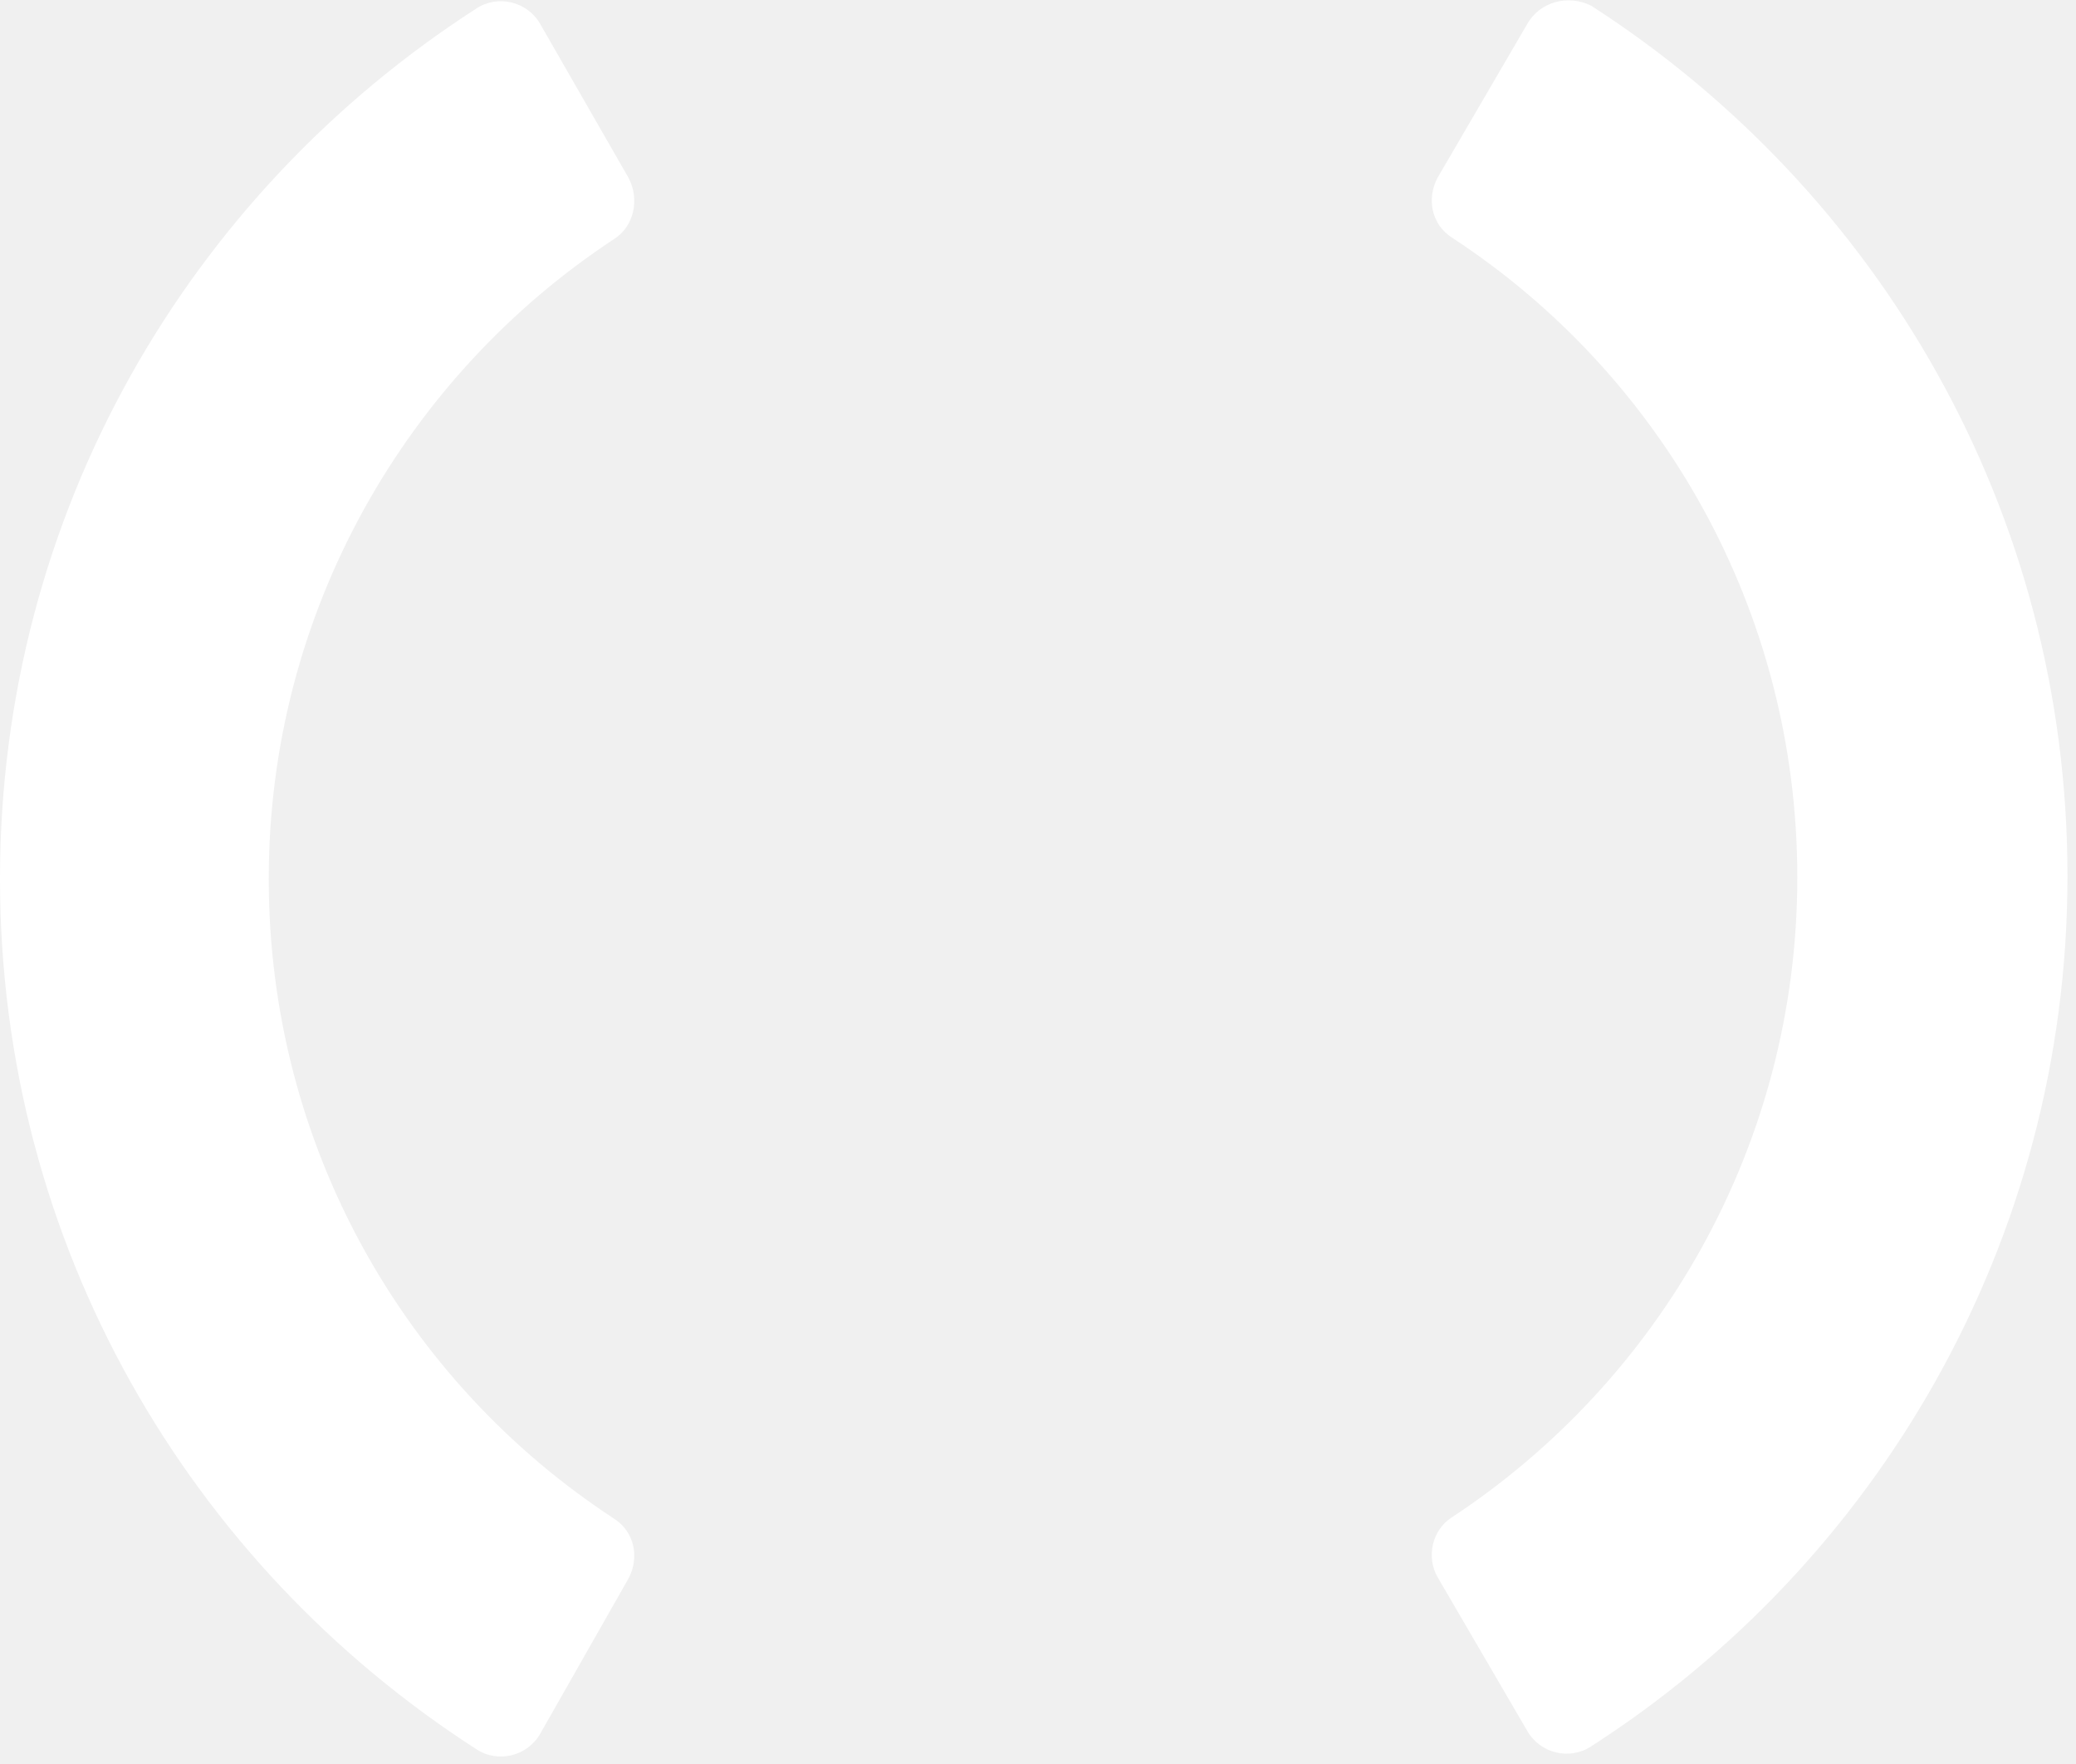
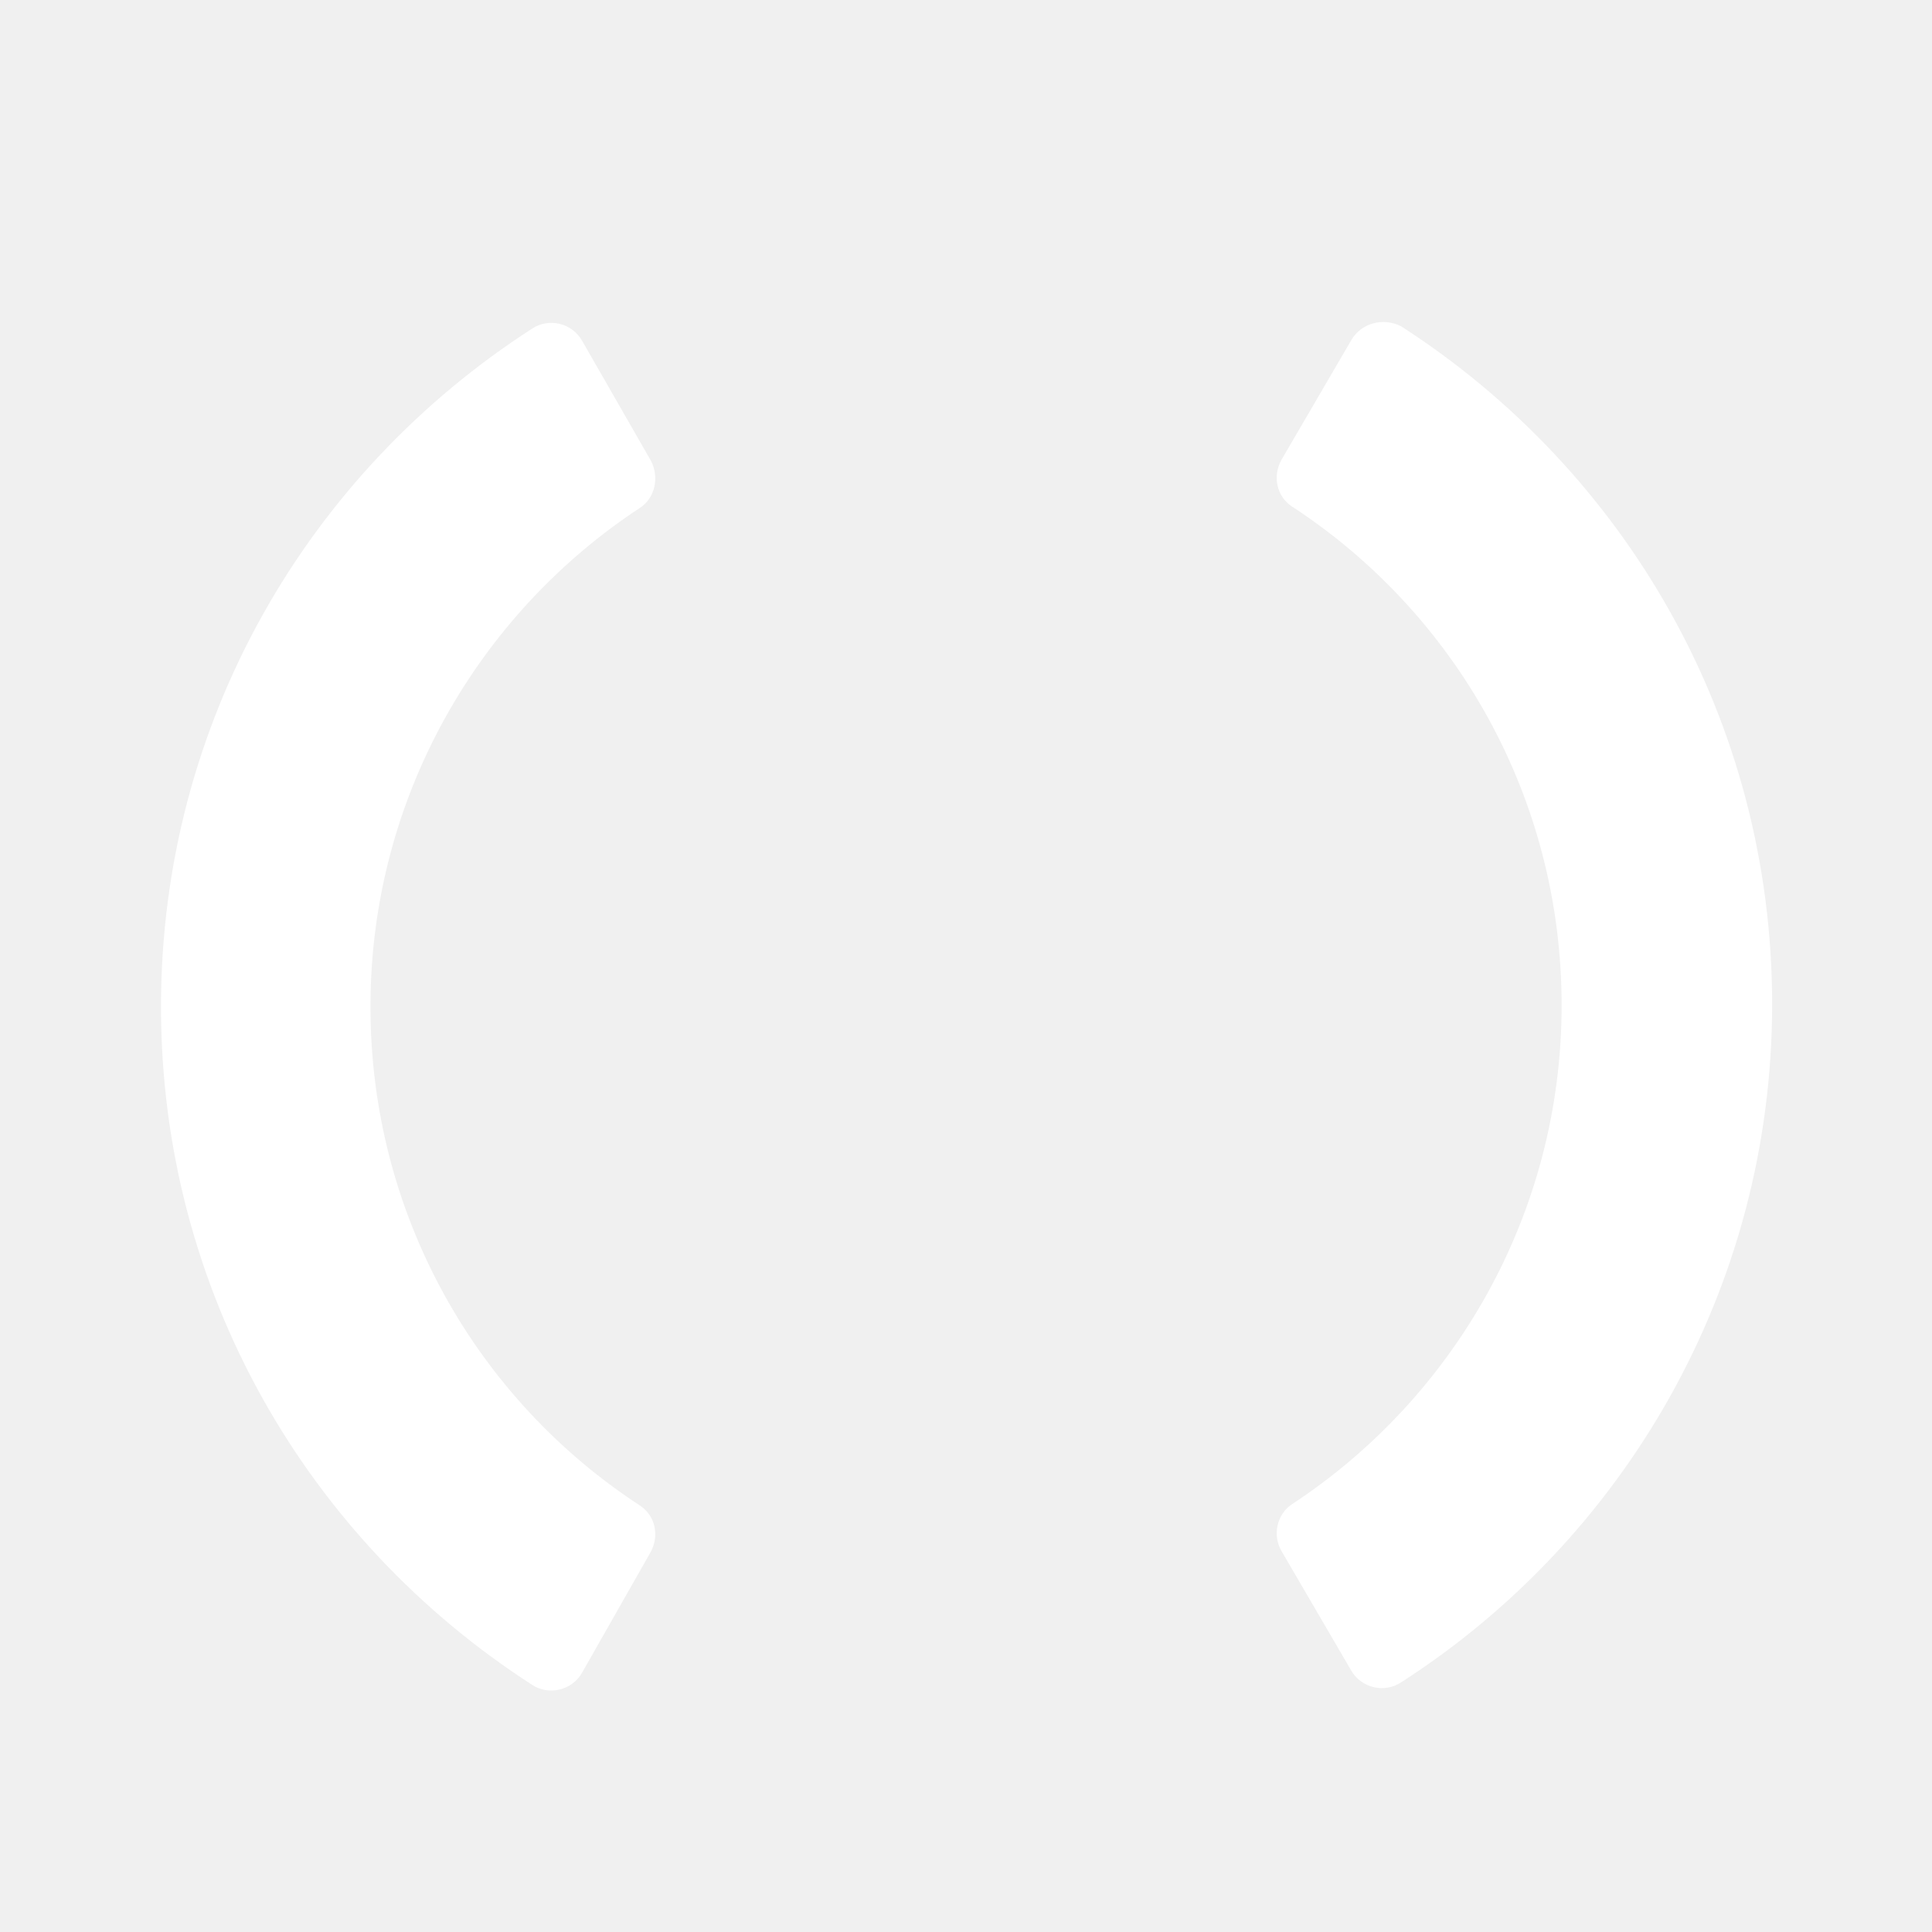
- <svg xmlns="http://www.w3.org/2000/svg" width="146" height="124" viewBox="0 0 146 124" fill="none">
-   <g clip-path="url(#clip0)">
-     <path fill-rule="evenodd" clip-rule="evenodd" d="M44.2 111C45 109.5 44.6 107.7 43.2 106.8C28.5 97.2 18.9 80.6 18.9 61.8C18.9 43 28.6 26.4 43.2 16.8C44.6 15.9 45 14 44.2 12.5L38 1.7C37.1 0.1 35 -0.4 33.5 0.6C13.3 13.6 0 36.1 0 61.8C0 87.5 13.3 110 33.5 123C35 124 37.1 123.5 38 121.9L44.2 111Z" fill="white" />
-     <path fill-rule="evenodd" clip-rule="evenodd" d="M107.4 1.7L101.1 12.5C100.3 14 100.7 15.8 102.1 16.7C116.8 26.3 126.4 42.9 126.4 61.7C126.4 80.5 116.7 97.1 102.1 106.7C100.7 107.6 100.3 109.5 101.1 110.9L107.4 121.7C108.3 123.3 110.4 123.8 111.9 122.8C132 109.9 145.4 87.3 145.4 61.6C145.4 35.9 132.1 13.4 111.9 0.4C110.3 -0.4 108.3 0.1 107.4 1.7Z" fill="white" />
-   </g>
-   <defs>
-     <clipPath id="clip0">
-       <rect width="145.4" height="123.5" fill="white" />
-     </clipPath>
-   </defs>
+ <svg xmlns="http://www.w3.org/2000/svg" width="24" height="24" viewBox="0 0 24 24" fill="none">
+   <path fill-rule="evenodd" clip-rule="evenodd" d="M8.084 19.278C8.194 19.071 8.139 18.824 7.946 18.7C5.923 17.378 4.602 15.093 4.602 12.506C4.602 9.918 5.937 7.633 7.946 6.311C8.139 6.188 8.194 5.926 8.084 5.72L7.231 4.233C7.107 4.013 6.818 3.944 6.611 4.082C3.831 5.871 2 8.968 2 12.506C2 16.043 3.831 19.14 6.611 20.93C6.818 21.067 7.107 20.998 7.231 20.778L8.084 19.278Z" fill="white" />
+   <path fill-rule="evenodd" clip-rule="evenodd" d="M16.783 4.231L15.916 5.717C15.806 5.924 15.861 6.171 16.054 6.295C18.077 7.617 19.399 9.902 19.399 12.489C19.399 15.077 18.063 17.362 16.054 18.683C15.861 18.807 15.806 19.069 15.916 19.262L16.783 20.748C16.907 20.968 17.196 21.037 17.403 20.9C20.169 19.124 22.014 16.013 22.014 12.476C22.014 8.938 20.183 5.841 17.403 4.052C17.183 3.942 16.907 4.01 16.783 4.231Z" fill="white" />
</svg>
